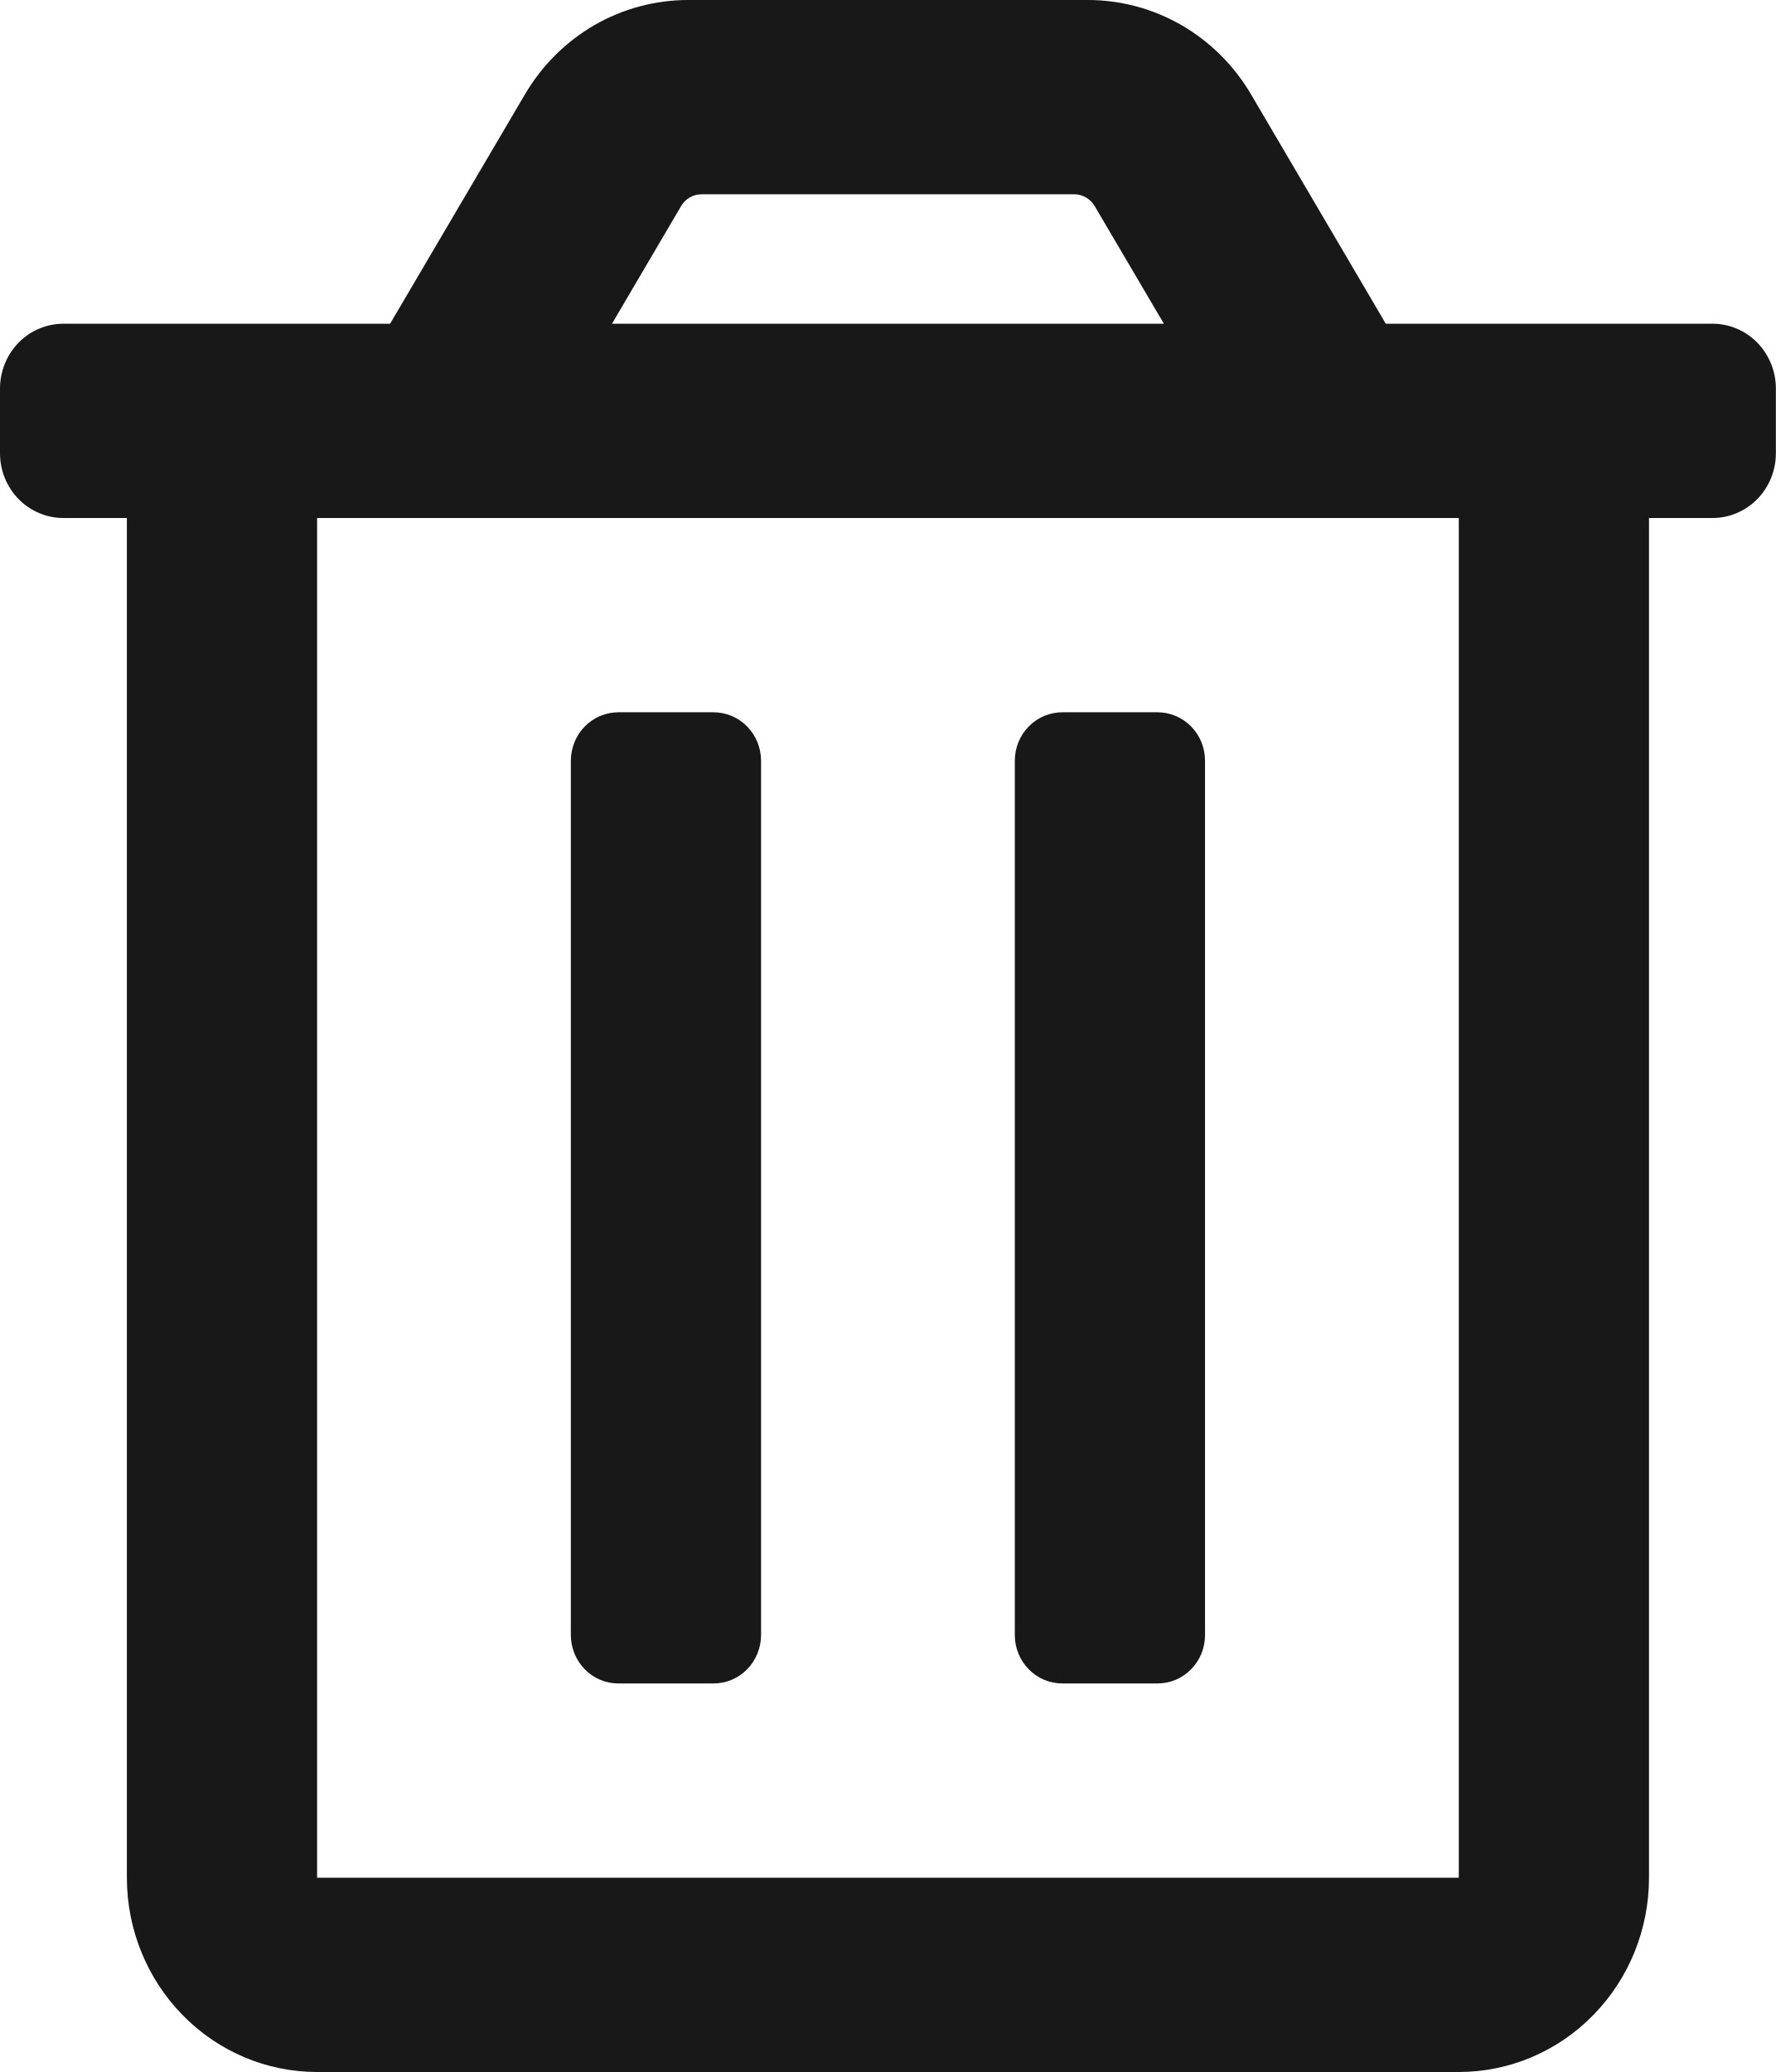
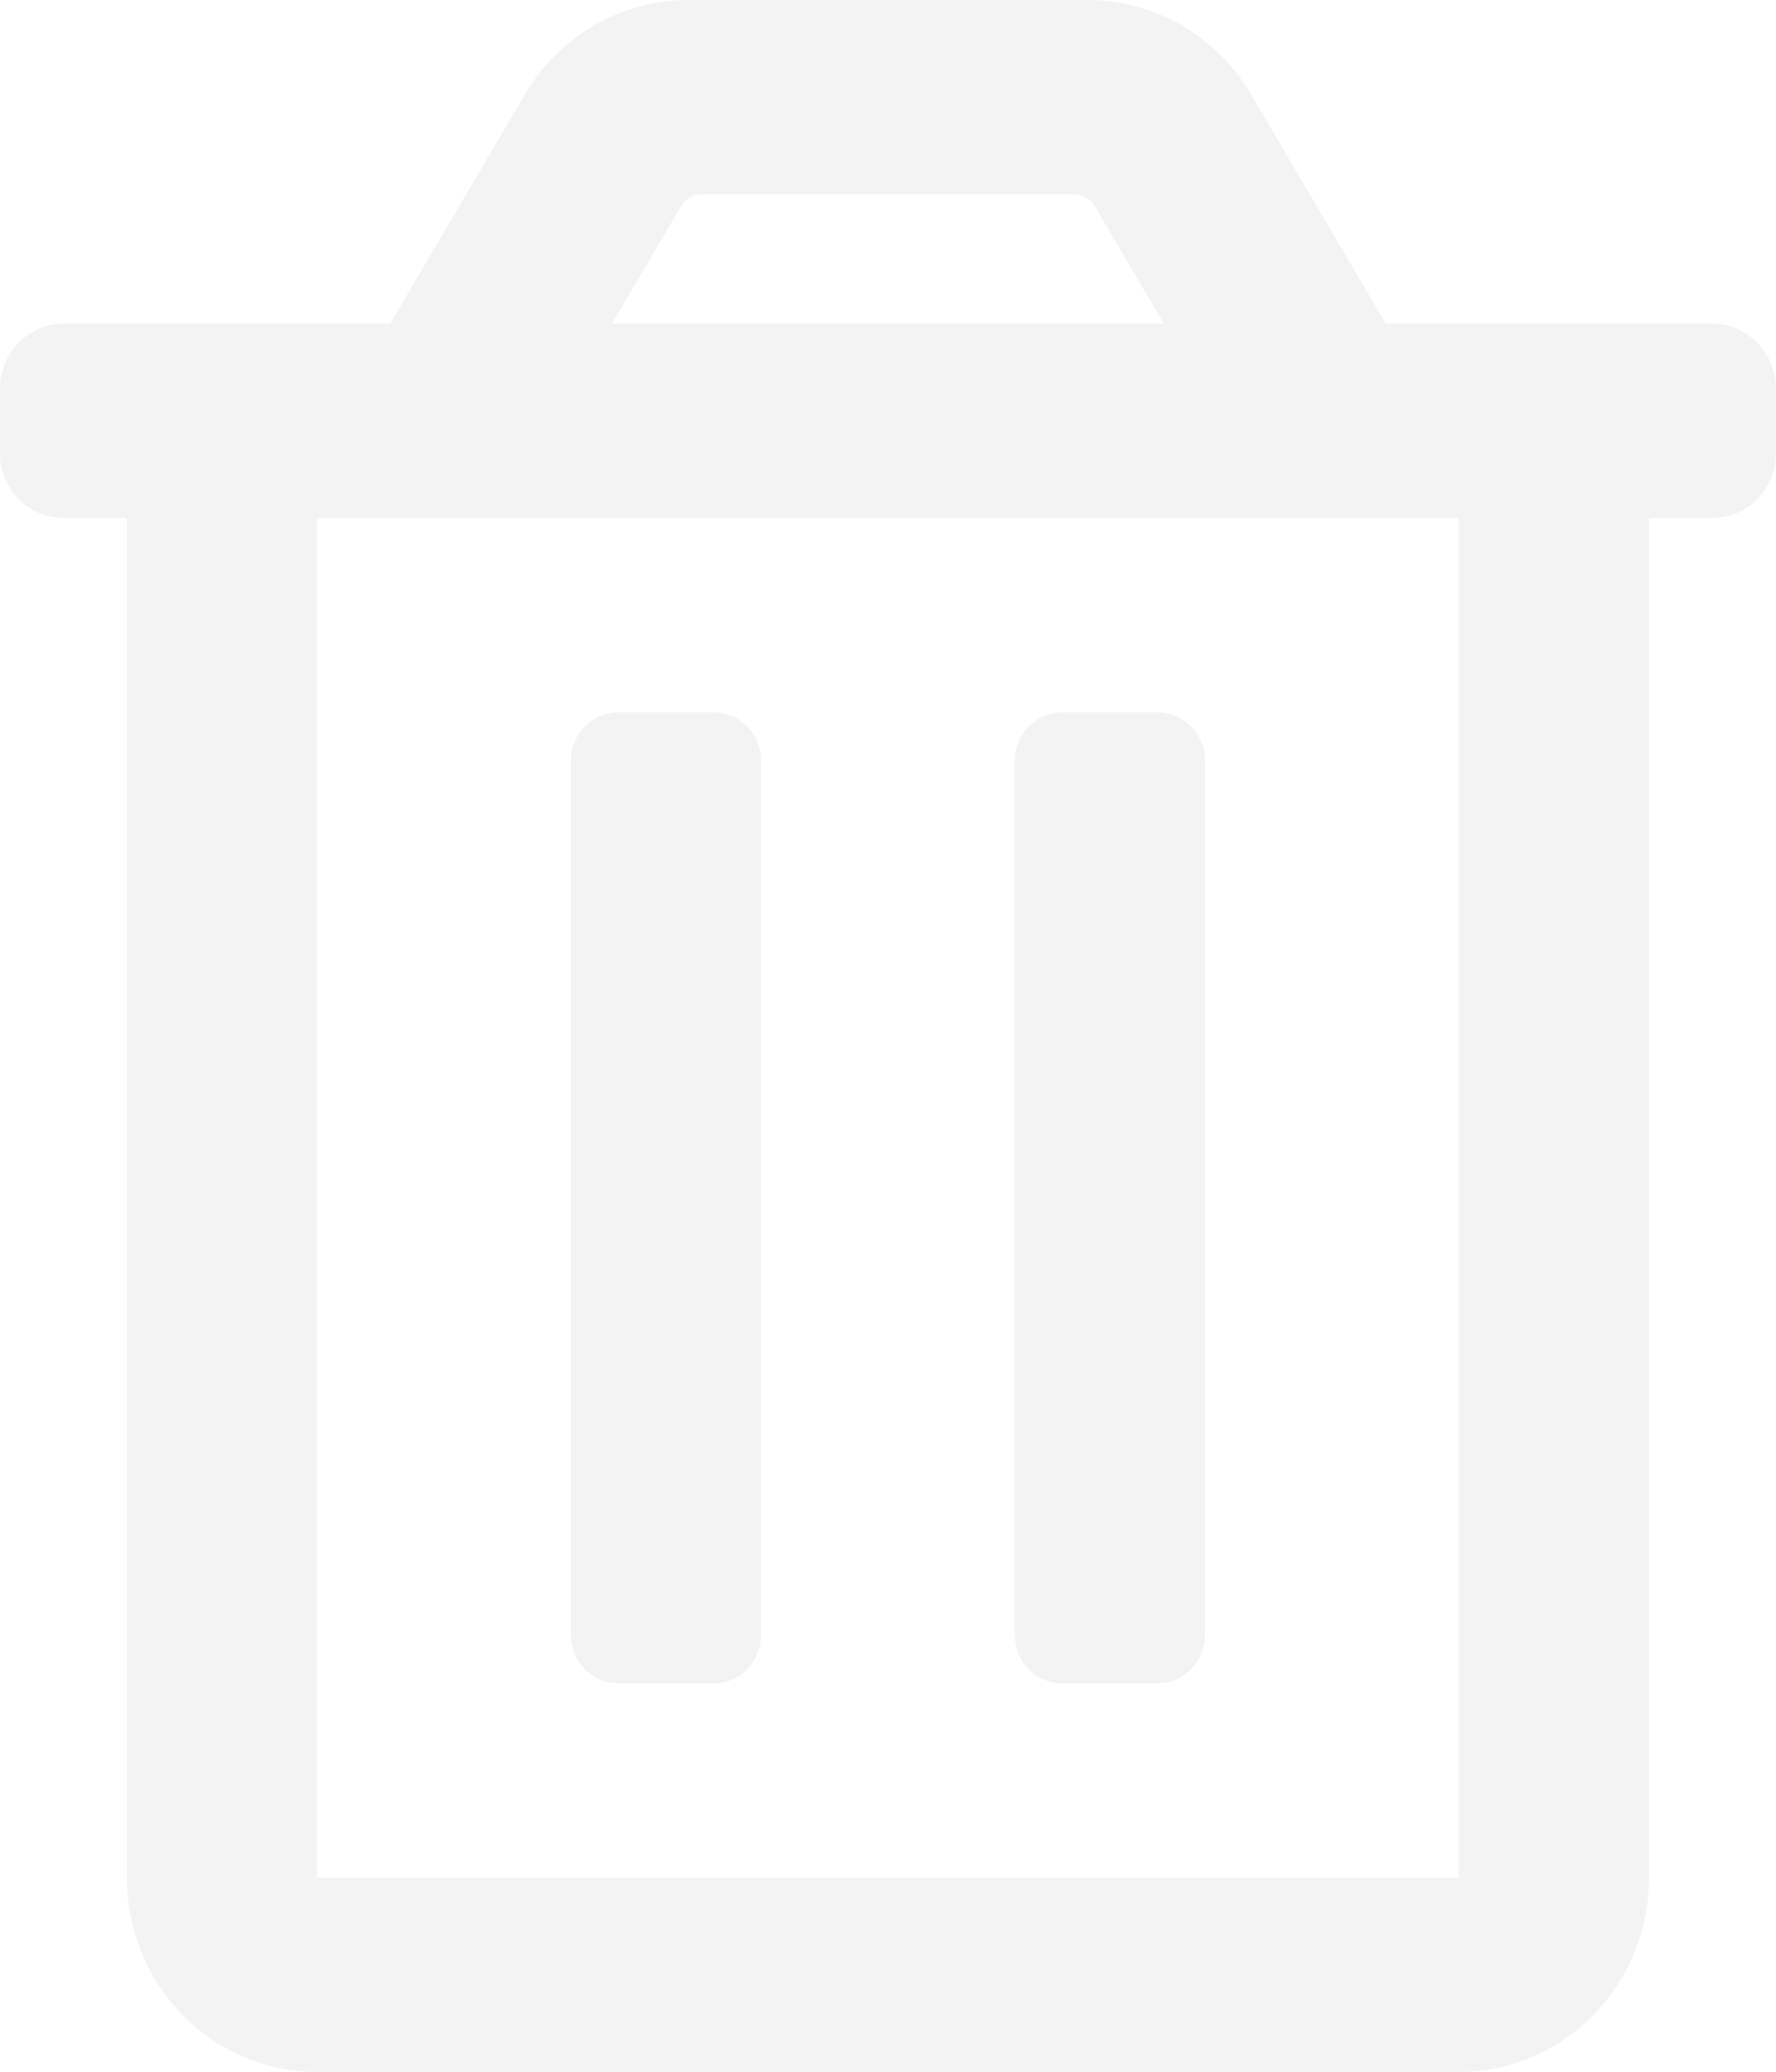
<svg xmlns="http://www.w3.org/2000/svg" width="18" height="21" viewBox="0 0 18 21" fill="none">
-   <path d="M10.768 17.062H11.732C11.86 17.062 11.983 17.011 12.073 16.918C12.164 16.826 12.214 16.701 12.214 16.57V7.711C12.214 7.58 12.164 7.455 12.073 7.363C11.983 7.271 11.86 7.219 11.732 7.219H10.768C10.64 7.219 10.517 7.271 10.427 7.363C10.336 7.455 10.286 7.58 10.286 7.711V16.57C10.286 16.701 10.336 16.826 10.427 16.918C10.517 17.011 10.64 17.062 10.768 17.062ZM17.357 3.281H14.046L12.68 0.956C12.508 0.664 12.266 0.423 11.976 0.255C11.686 0.088 11.359 -0 11.025 2.23308e-07H6.975C6.642 -2.00472e-05 6.314 0.088 6.024 0.255C5.735 0.423 5.492 0.664 5.321 0.956L3.954 3.281H0.643C0.472 3.281 0.309 3.35 0.188 3.473C0.068 3.597 0 3.763 0 3.938L0 4.594C0 4.768 0.068 4.935 0.188 5.058C0.309 5.181 0.472 5.25 0.643 5.25H1.286V19.031C1.286 19.553 1.489 20.054 1.851 20.423C2.212 20.793 2.703 21 3.214 21H14.786C15.297 21 15.788 20.793 16.149 20.423C16.511 20.054 16.714 19.553 16.714 19.031V5.25H17.357C17.528 5.25 17.691 5.181 17.812 5.058C17.932 4.935 18 4.768 18 4.594V3.938C18 3.763 17.932 3.597 17.812 3.473C17.691 3.35 17.528 3.281 17.357 3.281ZM6.904 2.088C6.926 2.052 6.956 2.021 6.993 2C7.029 1.98 7.07 1.969 7.112 1.969H10.888C10.93 1.969 10.971 1.98 11.007 2.001C11.043 2.022 11.074 2.052 11.095 2.088L11.797 3.281H6.203L6.904 2.088ZM14.786 19.031H3.214V5.25H14.786V19.031ZM6.268 17.062H7.232C7.36 17.062 7.483 17.011 7.573 16.918C7.663 16.826 7.714 16.701 7.714 16.57V7.711C7.714 7.58 7.663 7.455 7.573 7.363C7.483 7.271 7.36 7.219 7.232 7.219H6.268C6.14 7.219 6.017 7.271 5.927 7.363C5.837 7.455 5.786 7.58 5.786 7.711V16.57C5.786 16.701 5.837 16.826 5.927 16.918C6.017 17.011 6.14 17.062 6.268 17.062Z" fill="#181818" />
+   <path d="M10.768 17.062H11.732C11.86 17.062 11.983 17.011 12.073 16.918C12.164 16.826 12.214 16.701 12.214 16.57V7.711C12.214 7.58 12.164 7.455 12.073 7.363C11.983 7.271 11.86 7.219 11.732 7.219H10.768C10.64 7.219 10.517 7.271 10.427 7.363C10.336 7.455 10.286 7.58 10.286 7.711V16.57C10.286 16.701 10.336 16.826 10.427 16.918C10.517 17.011 10.64 17.062 10.768 17.062ZM17.357 3.281H14.046L12.68 0.956C12.508 0.664 12.266 0.423 11.976 0.255C11.686 0.088 11.359 -0 11.025 2.23308e-07H6.975C6.642 -2.00472e-05 6.314 0.088 6.024 0.255C5.735 0.423 5.492 0.664 5.321 0.956L3.954 3.281H0.643C0.472 3.281 0.309 3.35 0.188 3.473C0.068 3.597 0 3.763 0 3.938L0 4.594C0 4.768 0.068 4.935 0.188 5.058C0.309 5.181 0.472 5.25 0.643 5.25H1.286V19.031C1.286 19.553 1.489 20.054 1.851 20.423C2.212 20.793 2.703 21 3.214 21H14.786C15.297 21 15.788 20.793 16.149 20.423C16.511 20.054 16.714 19.553 16.714 19.031V5.25H17.357C17.528 5.25 17.691 5.181 17.812 5.058C17.932 4.935 18 4.768 18 4.594V3.938C18 3.763 17.932 3.597 17.812 3.473C17.691 3.35 17.528 3.281 17.357 3.281ZM6.904 2.088C6.926 2.052 6.956 2.021 6.993 2C7.029 1.98 7.07 1.969 7.112 1.969H10.888C10.93 1.969 10.971 1.98 11.007 2.001C11.043 2.022 11.074 2.052 11.095 2.088L11.797 3.281H6.203L6.904 2.088ZM14.786 19.031H3.214V5.25H14.786V19.031ZM6.268 17.062H7.232C7.36 17.062 7.483 17.011 7.573 16.918C7.663 16.826 7.714 16.701 7.714 16.57V7.711C7.714 7.58 7.663 7.455 7.573 7.363C7.483 7.271 7.36 7.219 7.232 7.219H6.268C6.14 7.219 6.017 7.271 5.927 7.363C5.837 7.455 5.786 7.58 5.786 7.711V16.57C5.786 16.701 5.837 16.826 5.927 16.918C6.017 17.011 6.14 17.062 6.268 17.062Z" fill="#F3F3F3" />
</svg>
